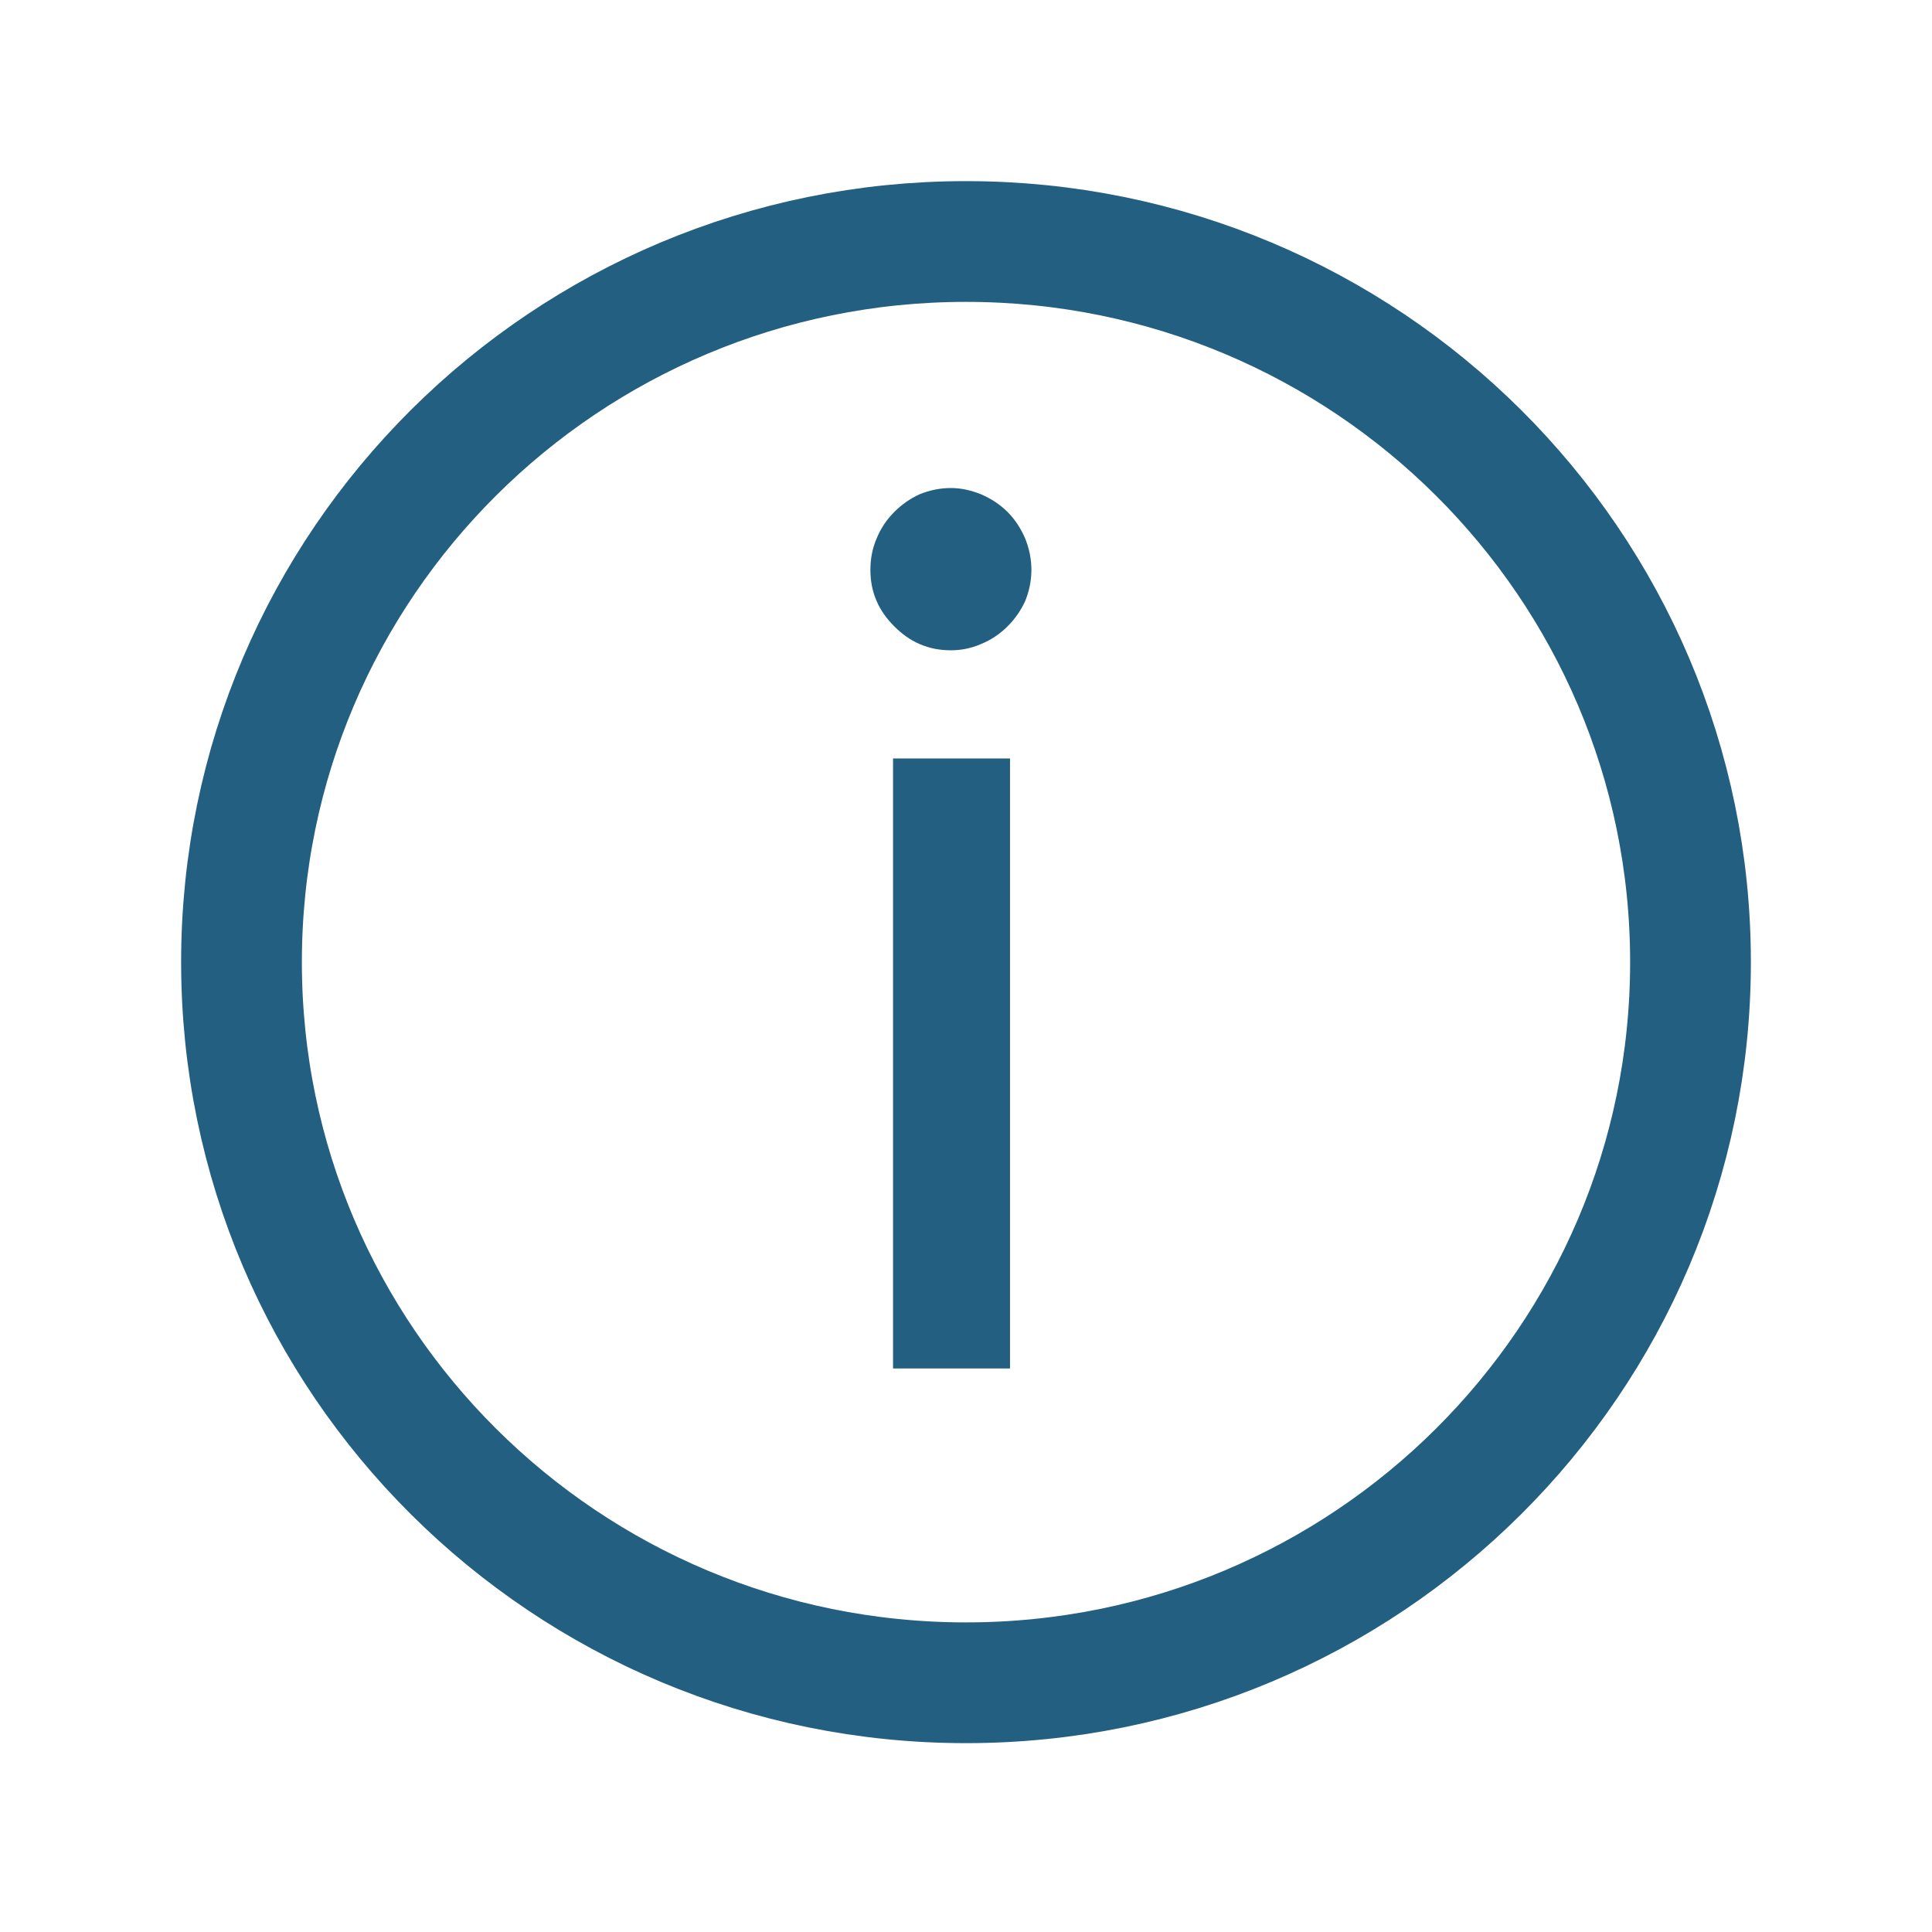
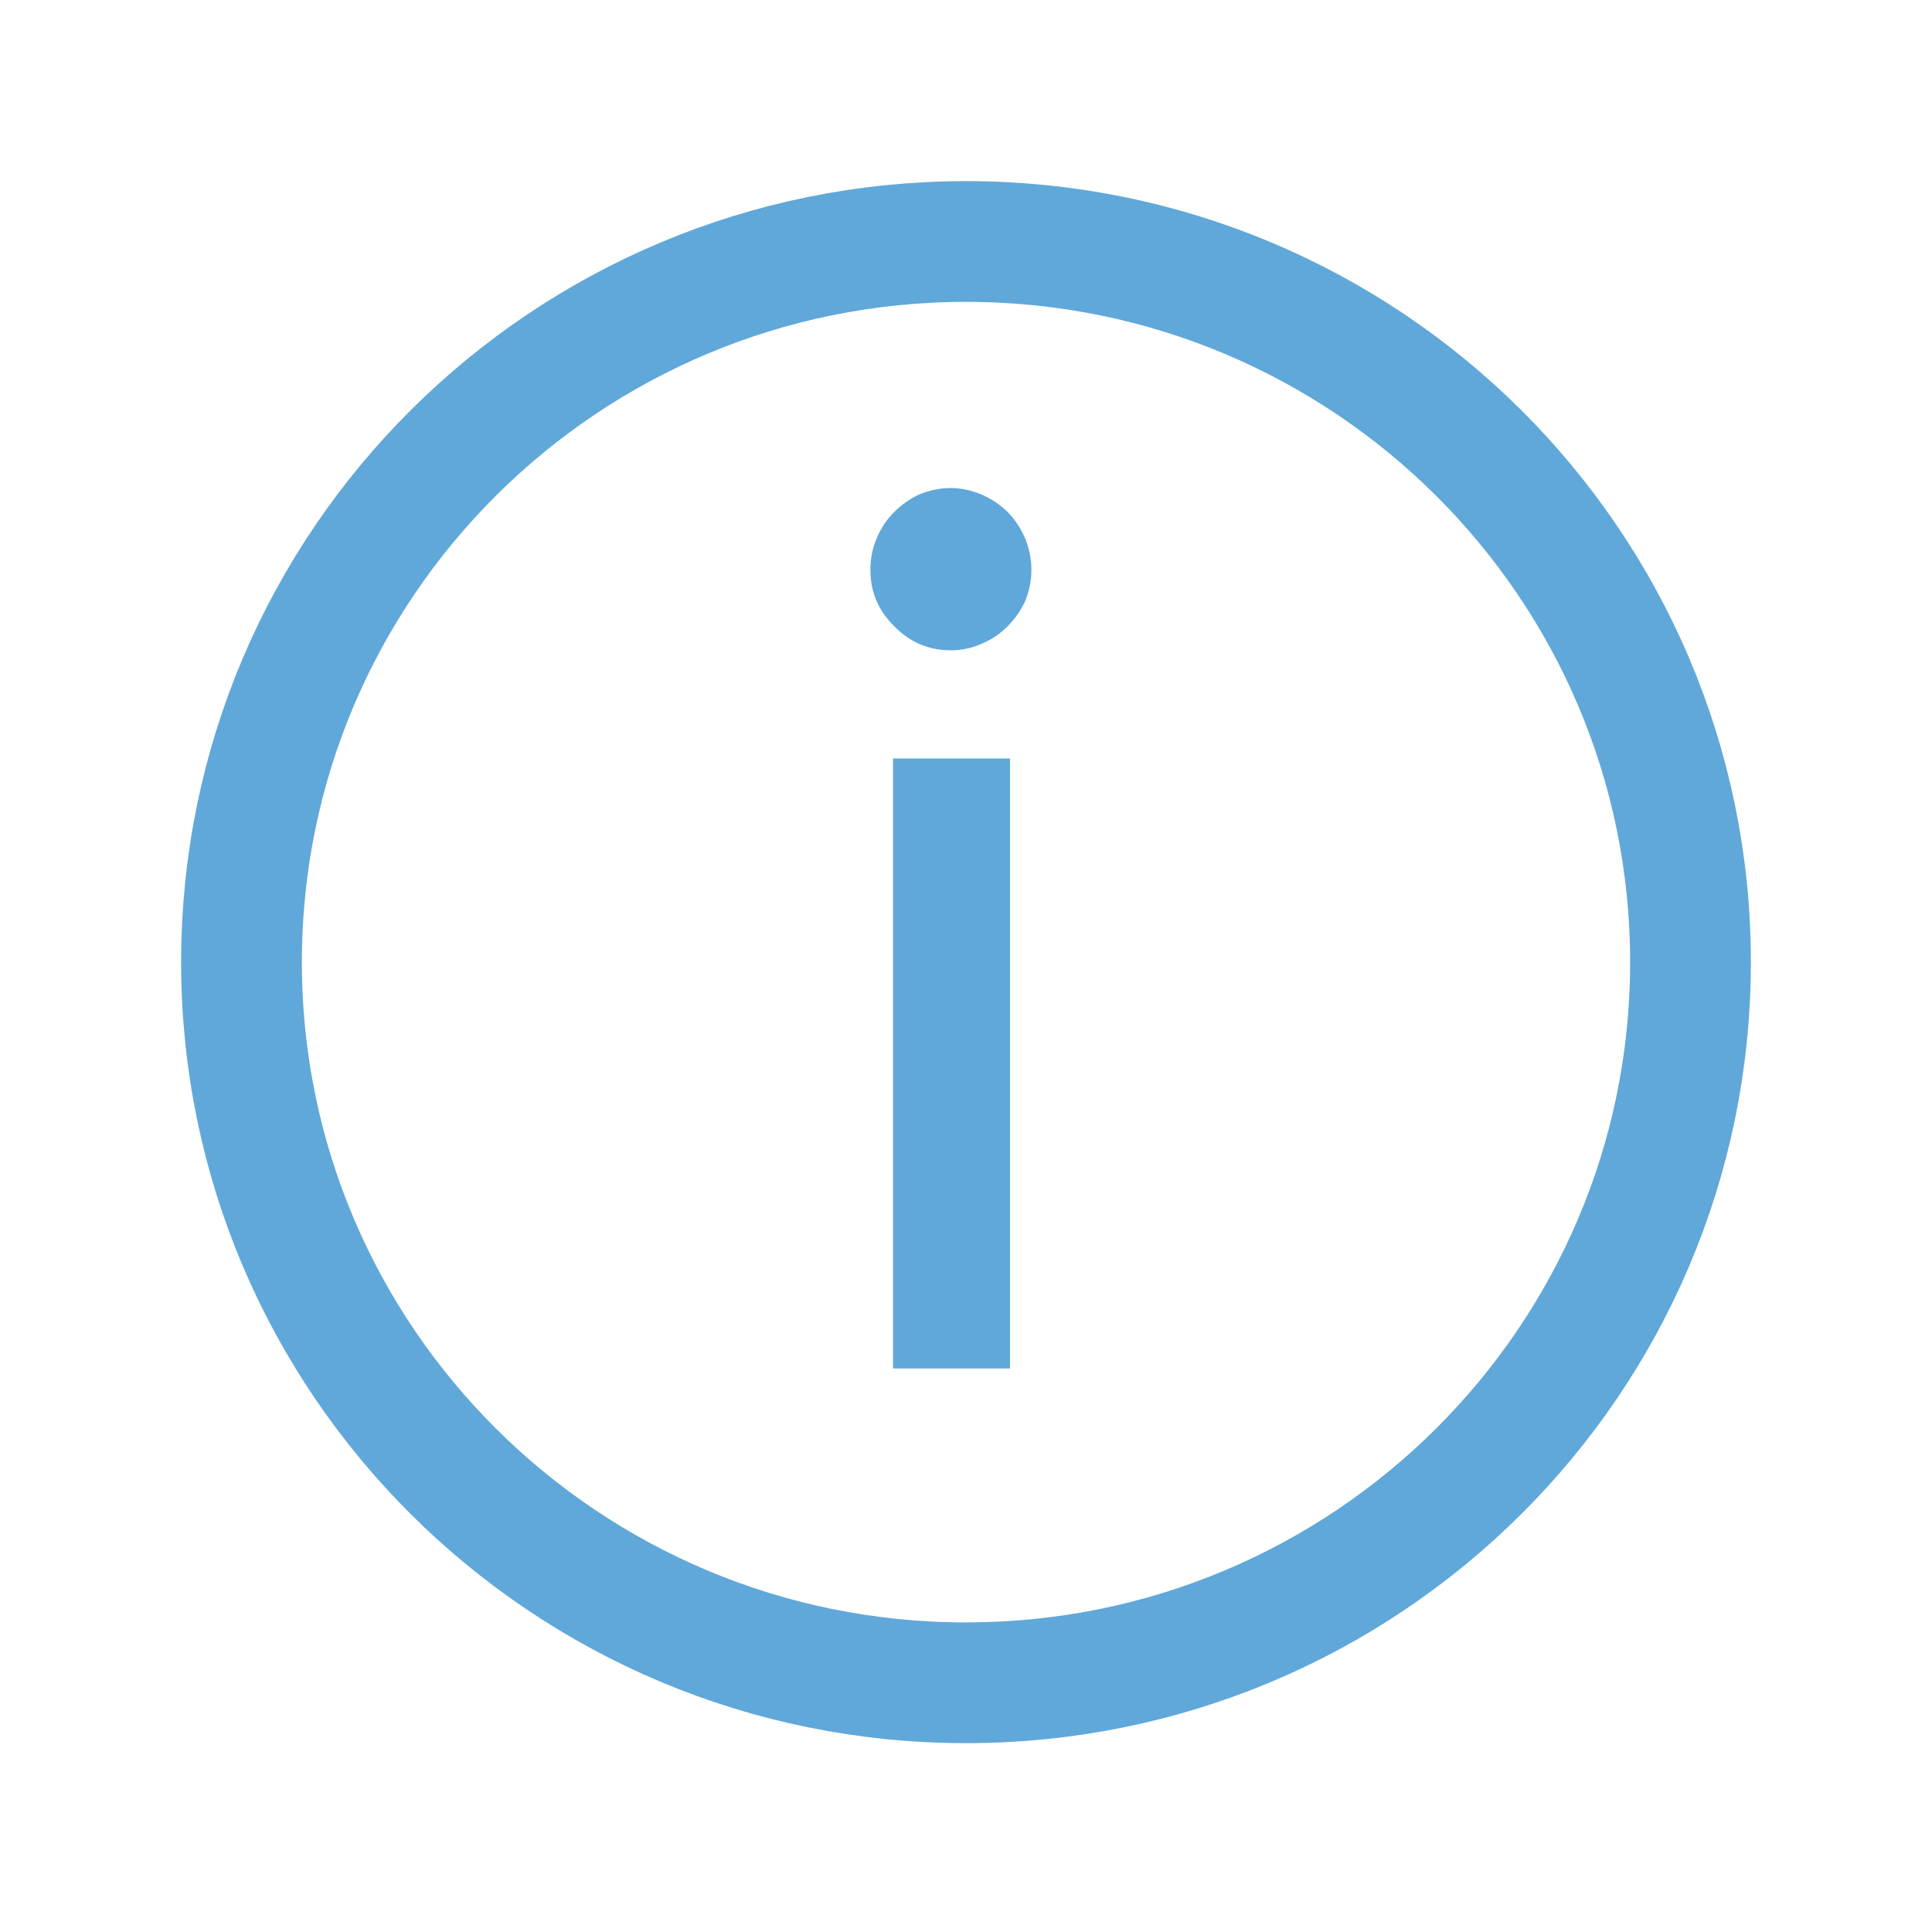
<svg xmlns="http://www.w3.org/2000/svg" width="24" height="24" viewBox="0 0 24 24">
  <g transform="translate(3 2)" fill="none" fill-rule="evenodd">
-     <text font-family="Lato-Semibold, Lato" font-size="14.92" font-weight="500" letter-spacing="-.169" fill="#235F81">
+     <text font-family="Lato-Semibold, Lato" font-size="14.92" font-weight="500" letter-spacing="-.169" fill="#60a8d9">
      <tspan x="7" y="15">i</tspan>
    </text>
-     <ellipse stroke="#235F81" stroke-width="1.5" cx="9" cy="9.952" rx="9" ry="8.952" />
+     <ellipse stroke="#60a8d9" stroke-width="1.5" cx="9" cy="9.952" rx="9" ry="8.952" />
  </g>
</svg>
